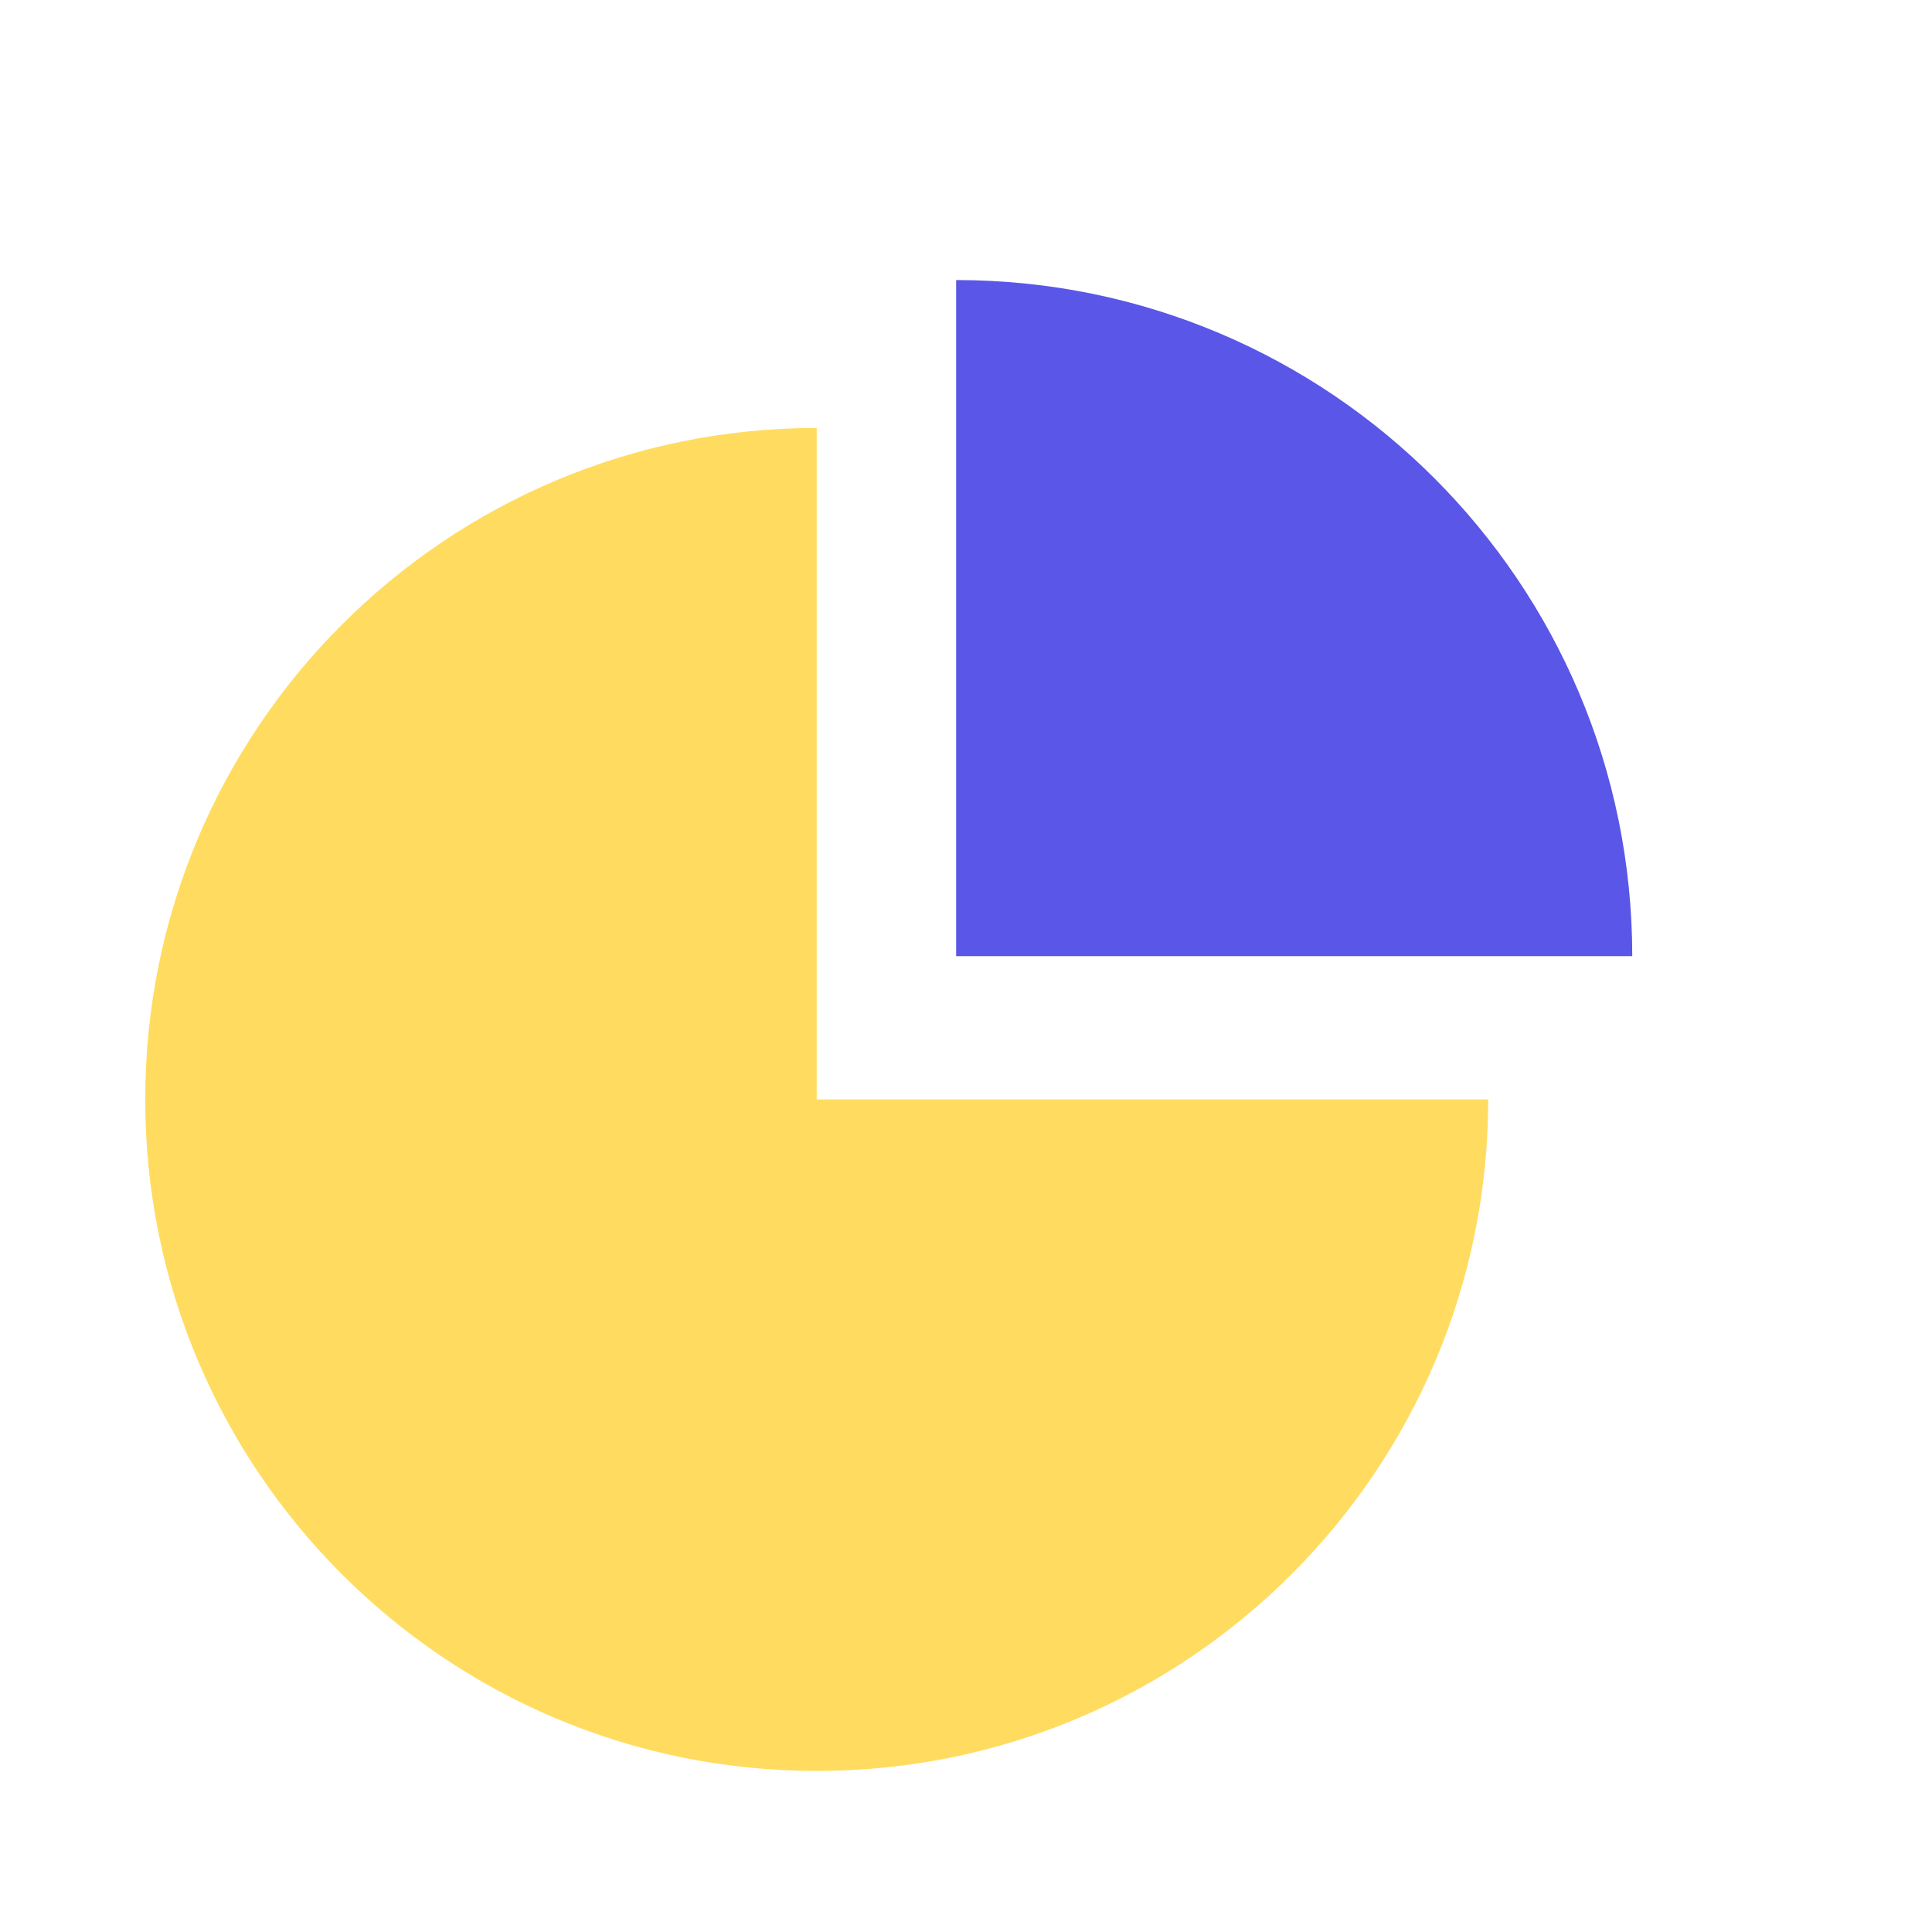
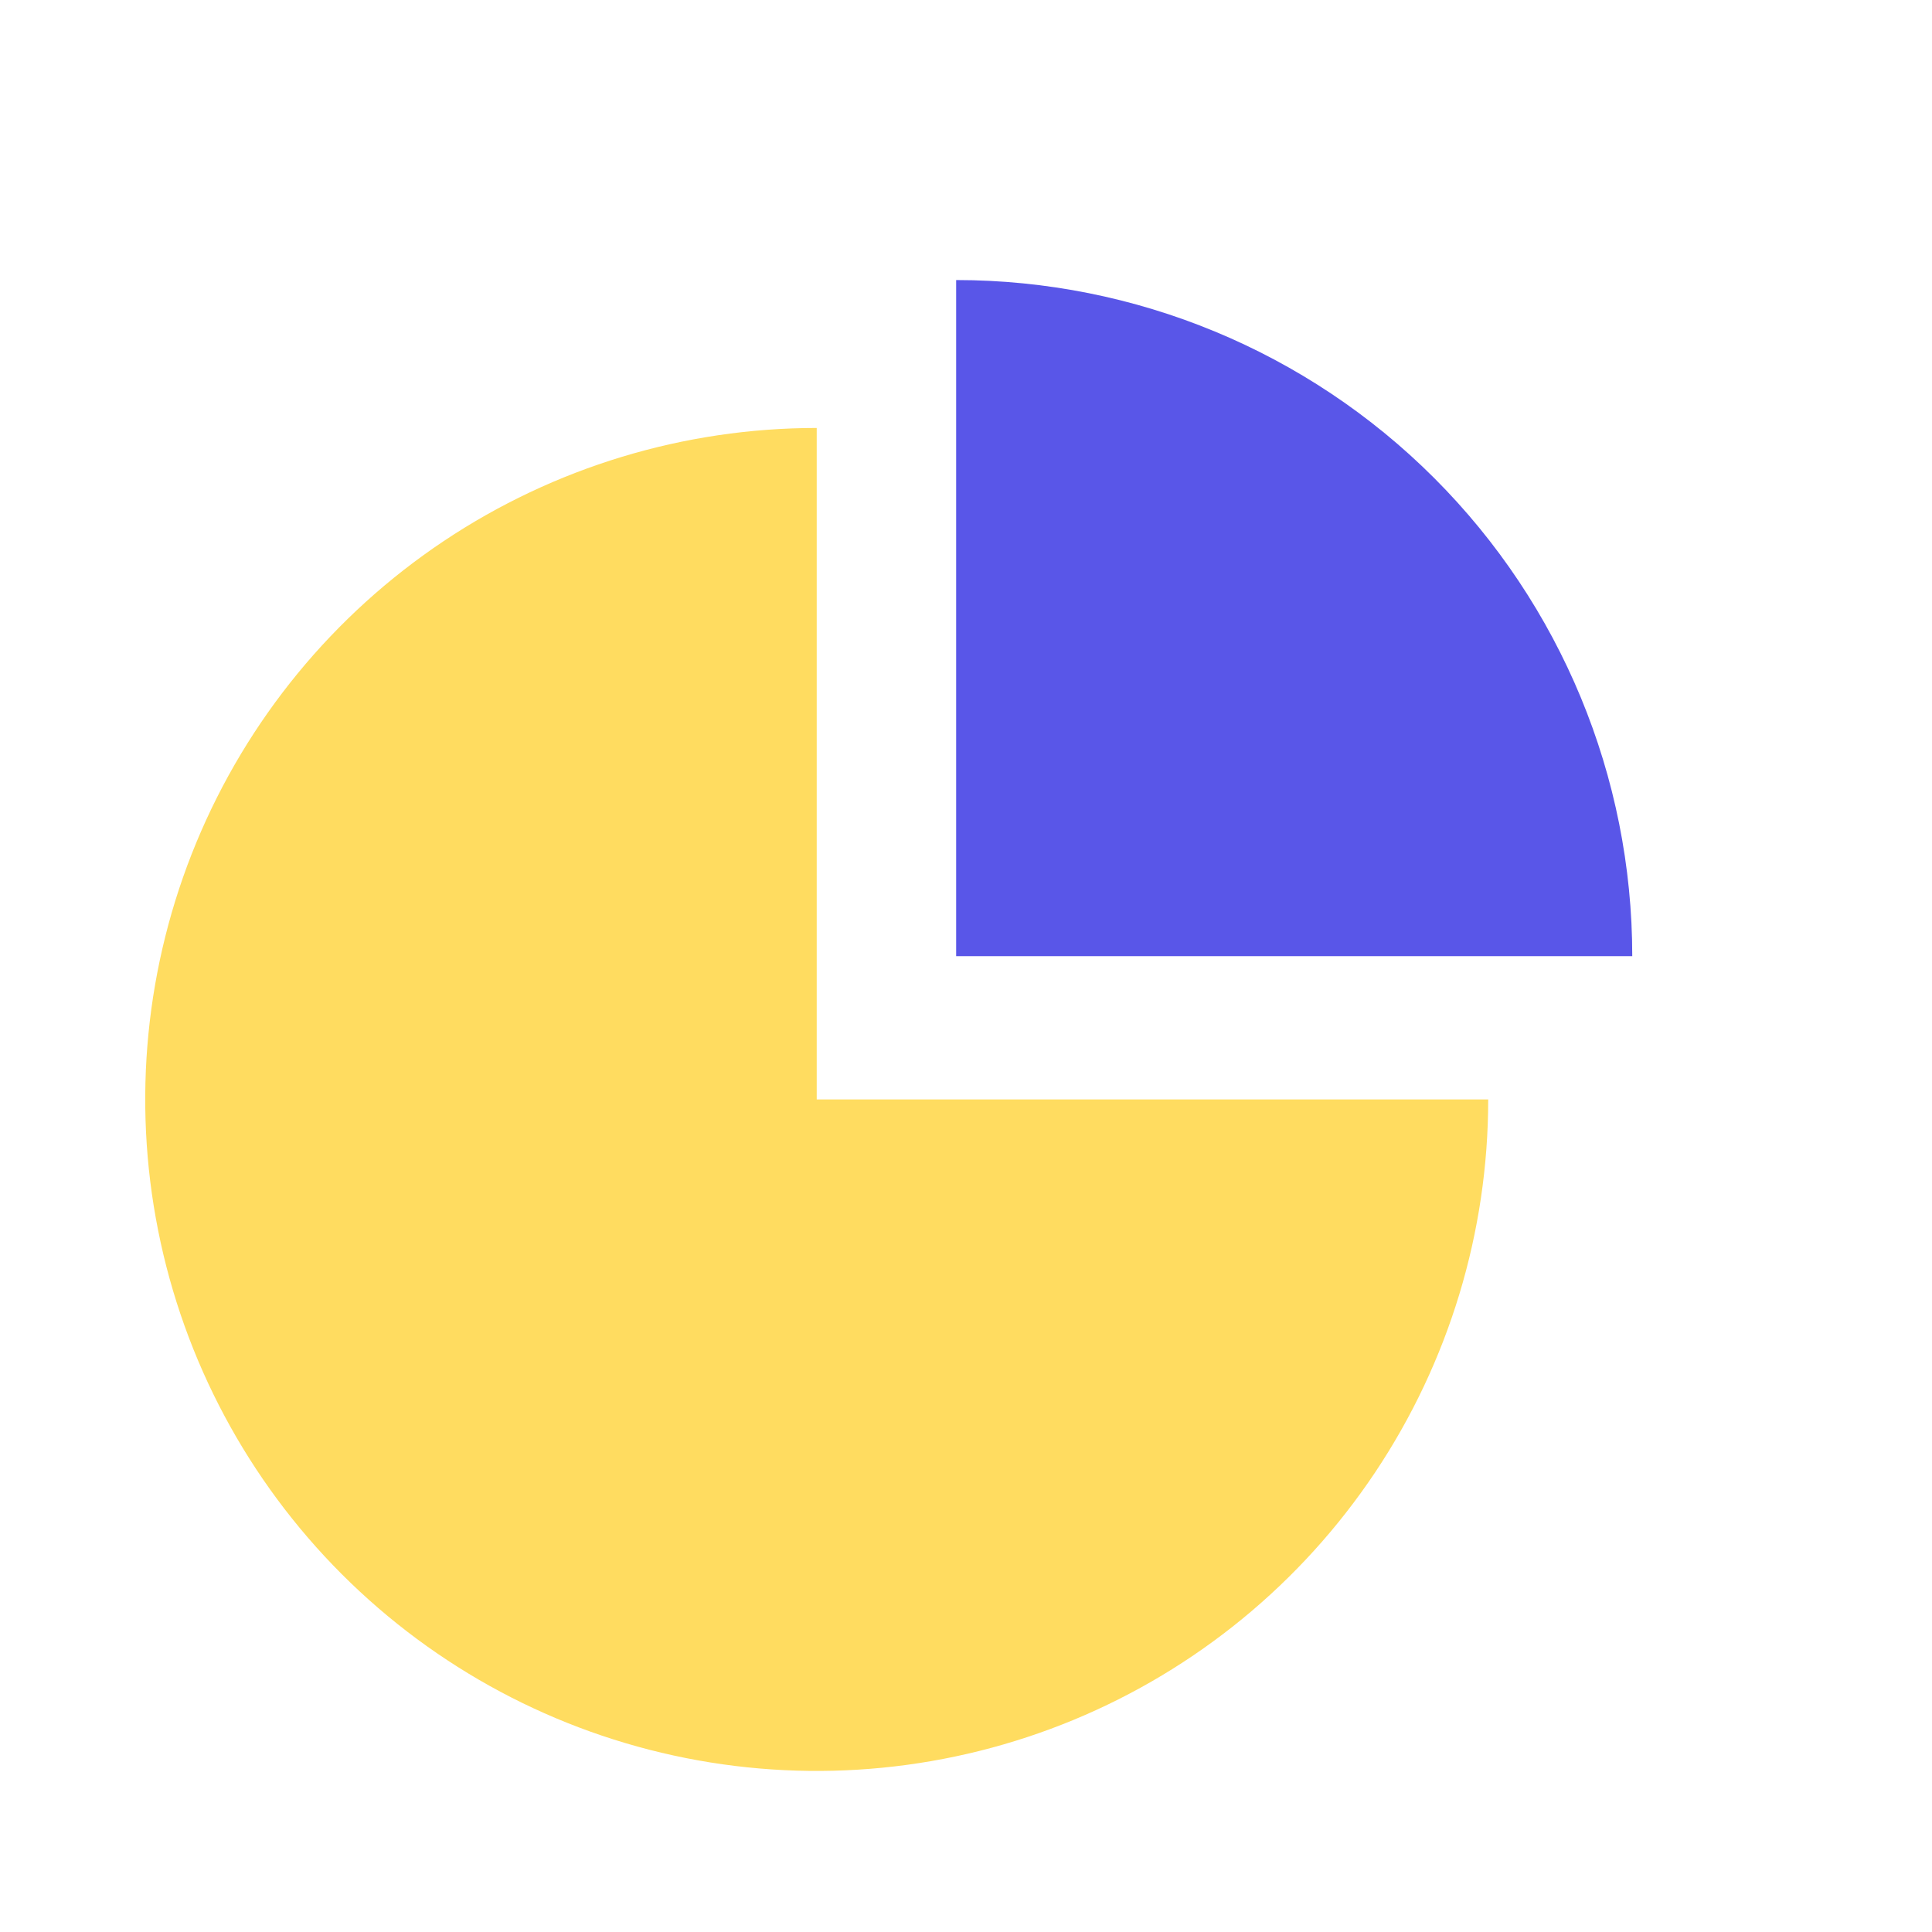
- <svg xmlns="http://www.w3.org/2000/svg" width="82" height="82" fill="none">
-   <path d="M34.664 18.164a28.5 28.5 0 1028.5 28.5h-28.5v-28.5z" fill="#FFDC60" />
-   <path d="M69.278 40.582a28.696 28.696 0 00-28.696-28.696v28.696h28.696z" fill="#5956E8" />
+ <svg xmlns="http://www.w3.org/2000/svg" width="82" height="82" viewBox="0 0 82 82" fill="none">
+   <path d="M34.664 18.164C29.027 18.164 23.517 19.836 18.83 22.967C14.143 26.099 10.491 30.55 8.333 35.758C6.176 40.965 5.612 46.696 6.712 52.224C7.811 57.753 10.526 62.831 14.511 66.817C18.497 70.802 23.576 73.517 29.104 74.616C34.632 75.716 40.363 75.152 45.571 72.995C50.778 70.838 55.229 67.185 58.361 62.498C61.493 57.811 63.164 52.301 63.164 46.664L34.664 46.664L34.664 18.164Z" fill="#FFDC60" />
+   <path d="M69.278 40.582C69.278 32.971 66.254 25.672 60.873 20.291C55.492 14.909 48.193 11.886 40.582 11.886L40.582 40.582H69.278Z" fill="#5956E8" />
</svg>
